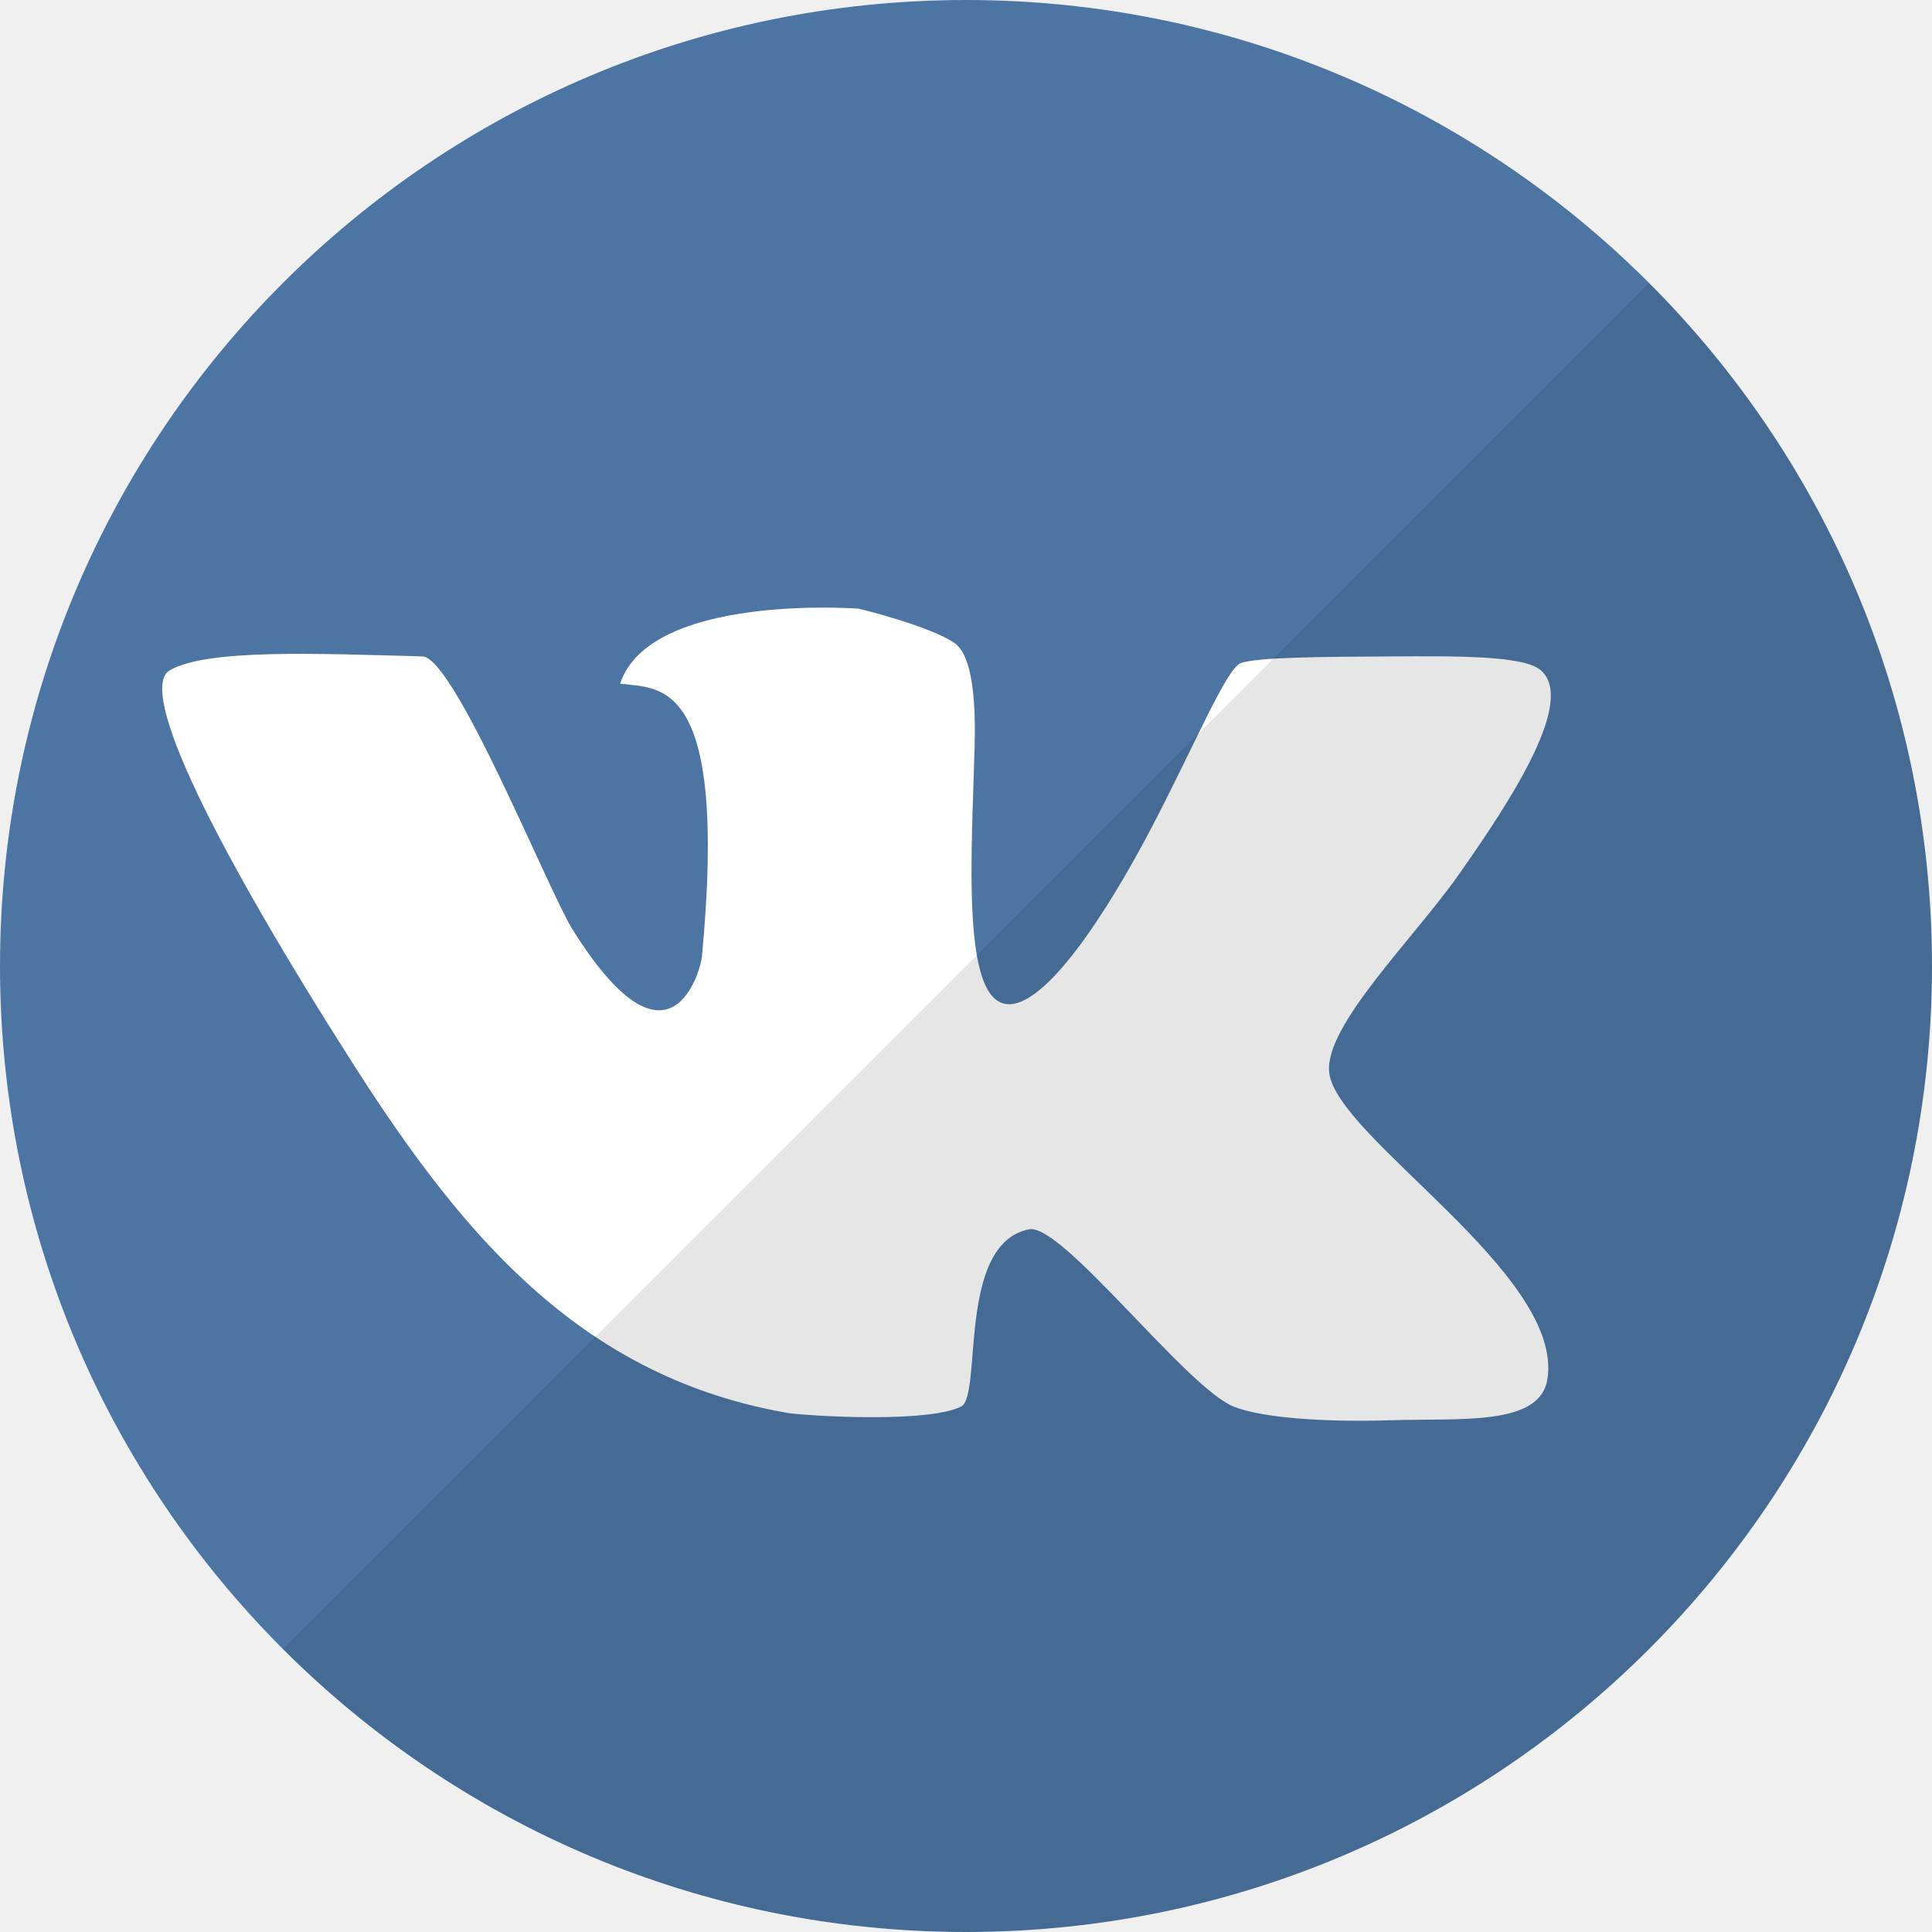
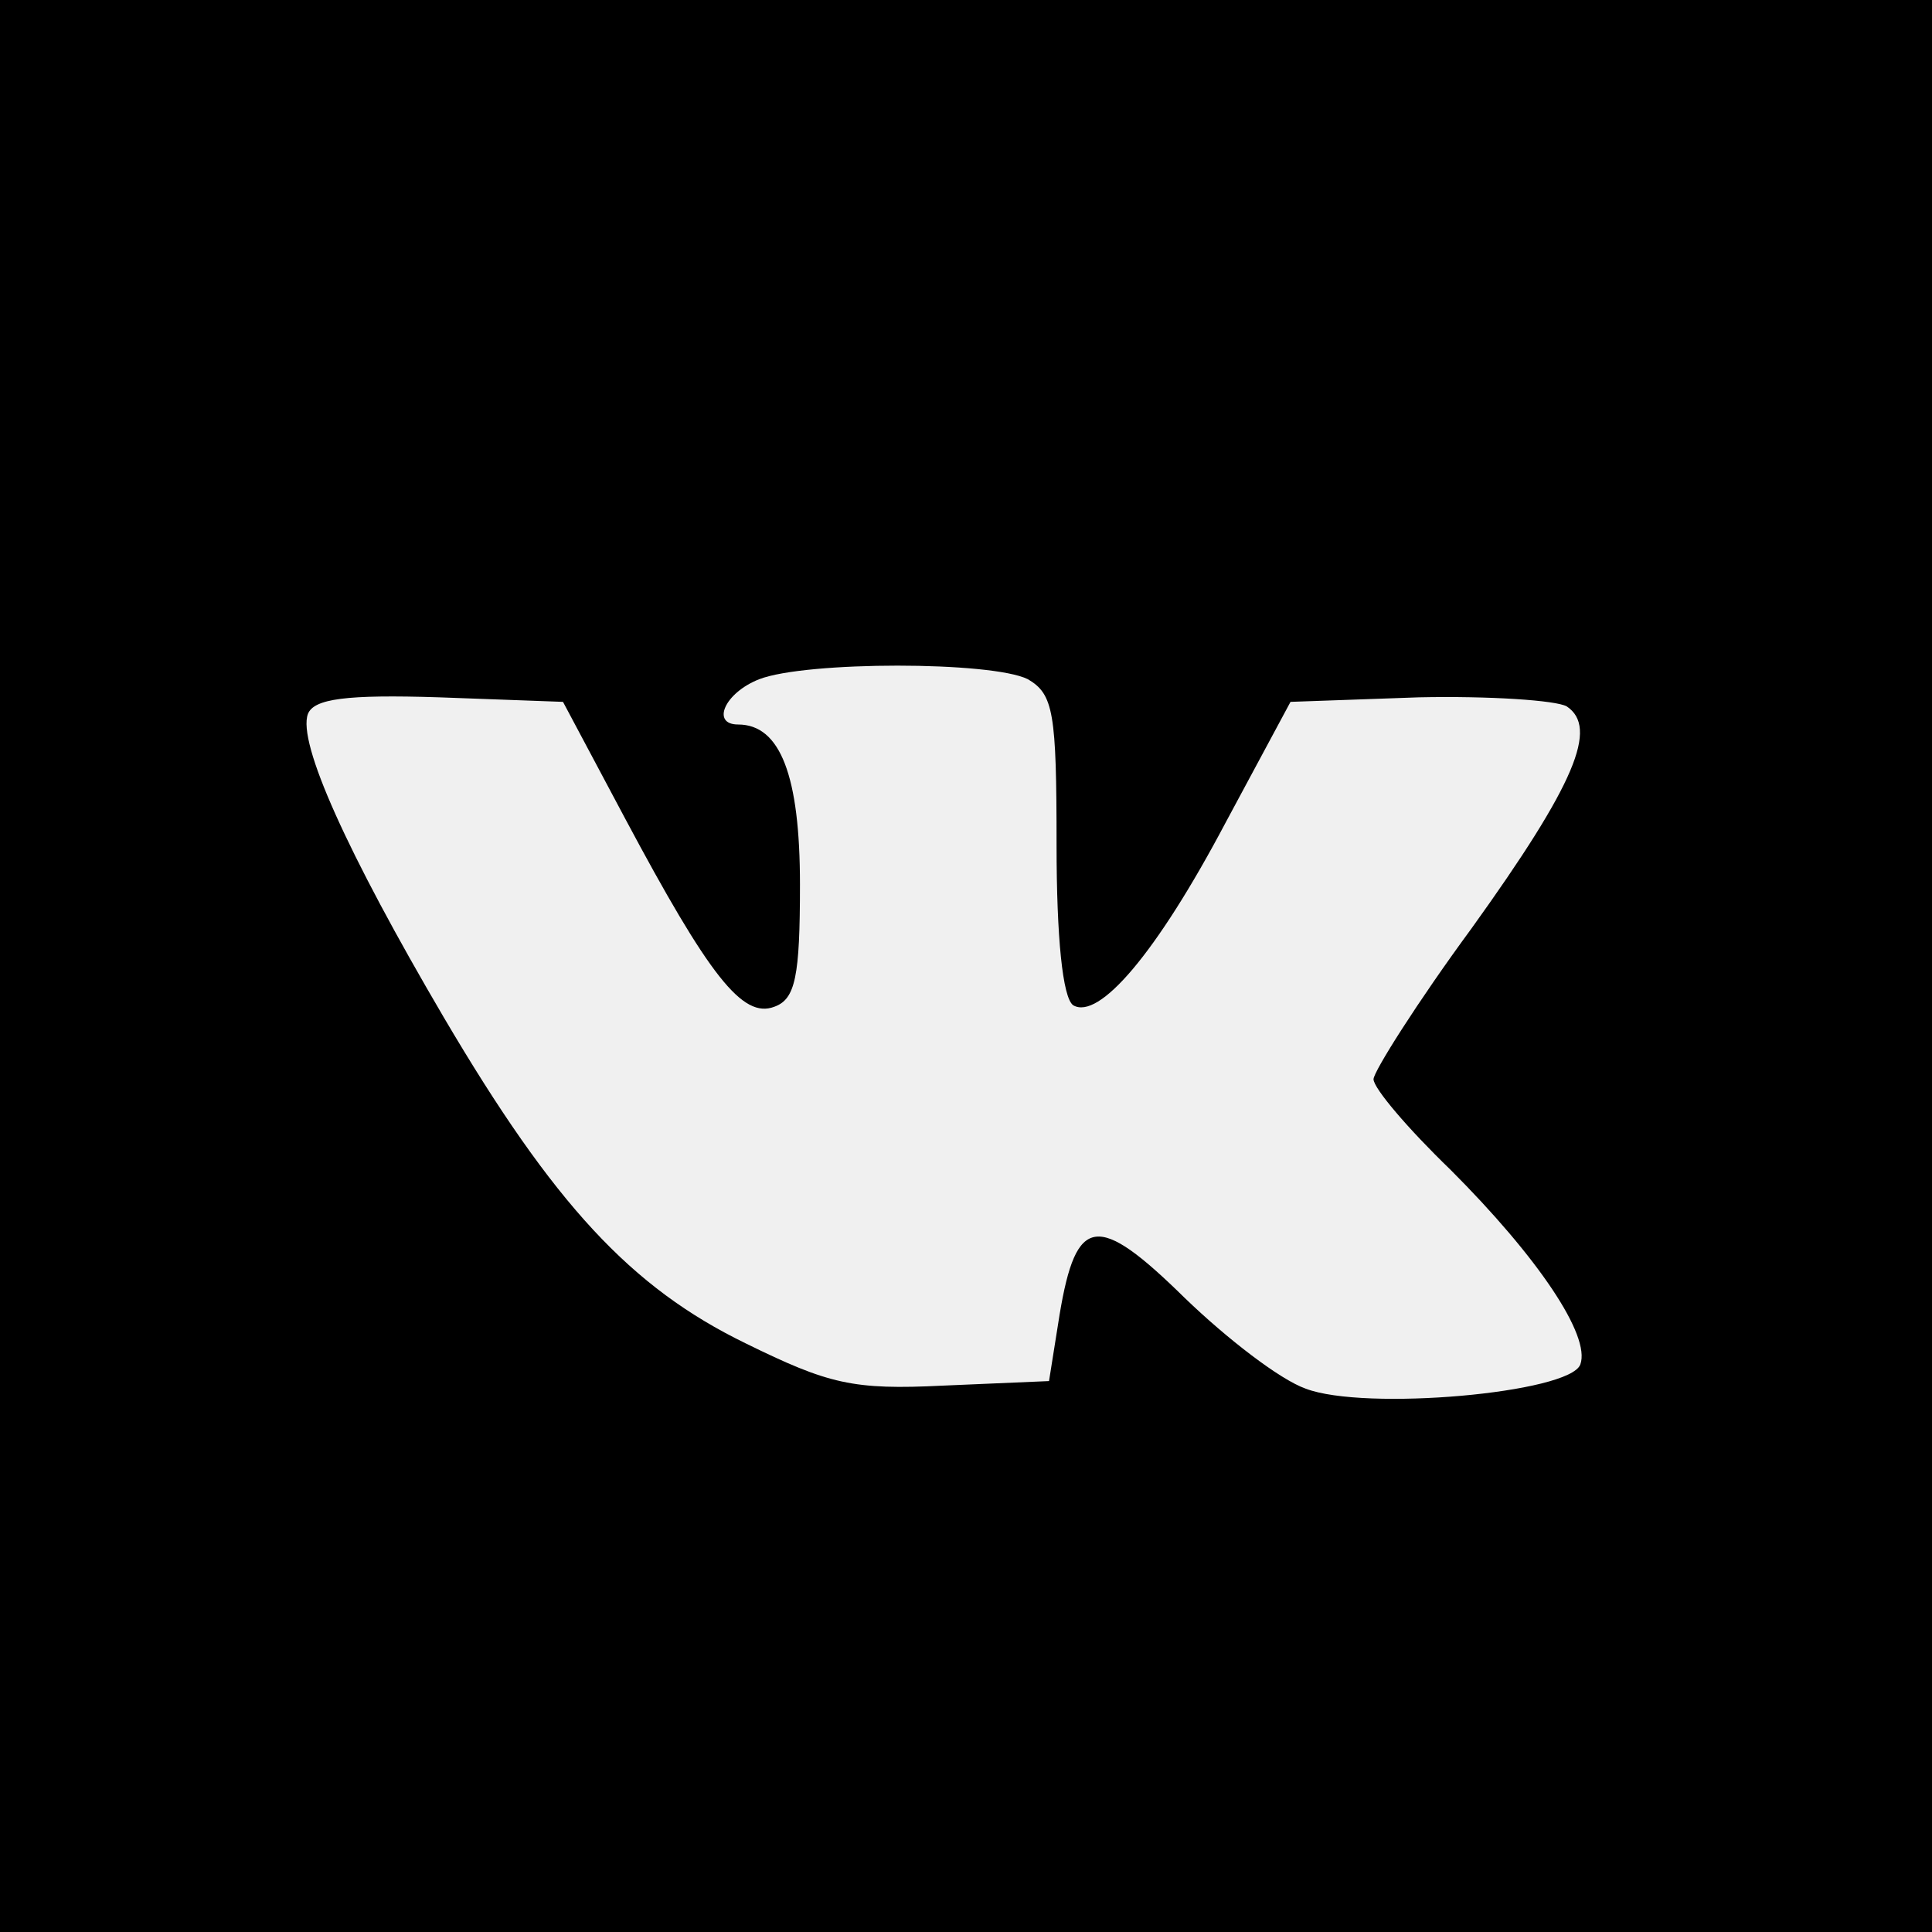
- <svg xmlns="http://www.w3.org/2000/svg" height="512" preserveAspectRatio="xMidYMid" viewBox="0 0 512 512" width="512">
-   <defs>
-     <style>
-       .cls-1 {
-         fill: #fff;
-       }
- 
-       .cls-2 {
-         fill: #4c75a3;
-       }
- 
-       .cls-2, .cls-3 {
-         fill-rule: evenodd;
-       }
- 
-       .cls-3 {
-         fill: #000;
-         opacity: 0.1;
-       }
-     </style>
-   </defs>
-   <circle class="cls-1" cx="256" cy="256" r="256" />
-   <path class="cls-2" d="M256.000,512.000 C114.615,512.000 0.000,397.385 0.000,256.000 C0.000,114.615 114.615,0.000 256.000,0.000 C397.385,0.000 512.000,114.615 512.000,256.000 C512.000,397.385 397.385,512.000 256.000,512.000 ZM408.262,177.567 C403.684,173.703 386.026,173.857 368.512,173.953 C350.612,174.051 332.856,174.151 328.761,175.760 C324.960,177.254 316.396,197.876 305.273,219.138 C292.694,243.182 277.155,266.285 267.329,266.131 C254.595,265.932 257.541,226.412 258.294,197.449 C258.795,178.216 255.676,172.218 252.874,170.338 C246.074,165.776 227.578,161.301 227.578,161.301 C227.578,161.301 172.273,157.105 164.339,181.182 C174.857,182.563 193.040,179.199 186.021,253.479 C185.680,257.086 177.550,287.689 151.691,246.250 C145.303,236.013 120.484,174.187 111.941,173.953 C83.257,173.167 55.131,171.982 45.087,177.567 C35.934,182.658 57.476,225.400 93.872,282.398 C123.635,329.009 155.156,365.423 209.510,374.577 C219.663,375.592 246.438,376.804 254.681,372.769 C260.433,369.953 253.444,329.531 272.749,325.776 C281.429,324.088 314.410,367.757 326.954,372.769 C334.564,375.809 351.340,376.938 368.512,376.384 C387.089,375.784 408.036,378.005 410.069,365.539 C414.615,337.668 354.077,301.429 352.250,284.205 C350.940,271.850 374.394,249.074 386.580,231.790 C401.429,210.730 417.520,185.382 408.262,177.567 Z" />
-   <path class="cls-3" d="M436.999,75.012 C536.959,174.972 536.959,337.039 436.999,436.999 C337.039,536.959 174.972,536.959 75.012,436.999 " />
+ <svg xmlns="http://www.w3.org/2000/svg" version="1.0" width="128pt" height="128pt" viewBox="0 0 128 128" preserveAspectRatio="xMidYMid meet">
+   <g transform="translate(0,128) scale(0.1,-0.1)" fill="#000000" stroke="none">
+     <path d="M0 640 l0 -640 640 0 640 0 0 640 0 640 -640 0 -640 0 0 -640z m681 190 c17 -10 19 -22 19 -110 0 -61 4 -101 11 -106 17 -10 55 34 101 121 l43 80 85 3 c47 1 91 -2 98 -6 21 -14 6 -51 -63 -147 -36 -49 -65 -95 -65 -100 0 -6 23 -33 51 -60 58 -58 93 -110 86 -129 -7 -19 -143 -31 -182 -16 -17 6 -52 33 -80 60 -58 57 -72 55 -83 -11 l-7 -44 -70 -3 c-60 -3 -76 1 -131 28 -76 37 -127 92 -200 216 -64 109 -97 182 -90 201 4 10 25 13 87 11 l82 -3 41 -77 c56 -105 78 -133 99 -125 14 5 17 20 17 81 0 72 -13 106 -41 106 -18 0 -9 21 14 30 31 12 154 12 178 0z" />
+   </g>
</svg>
